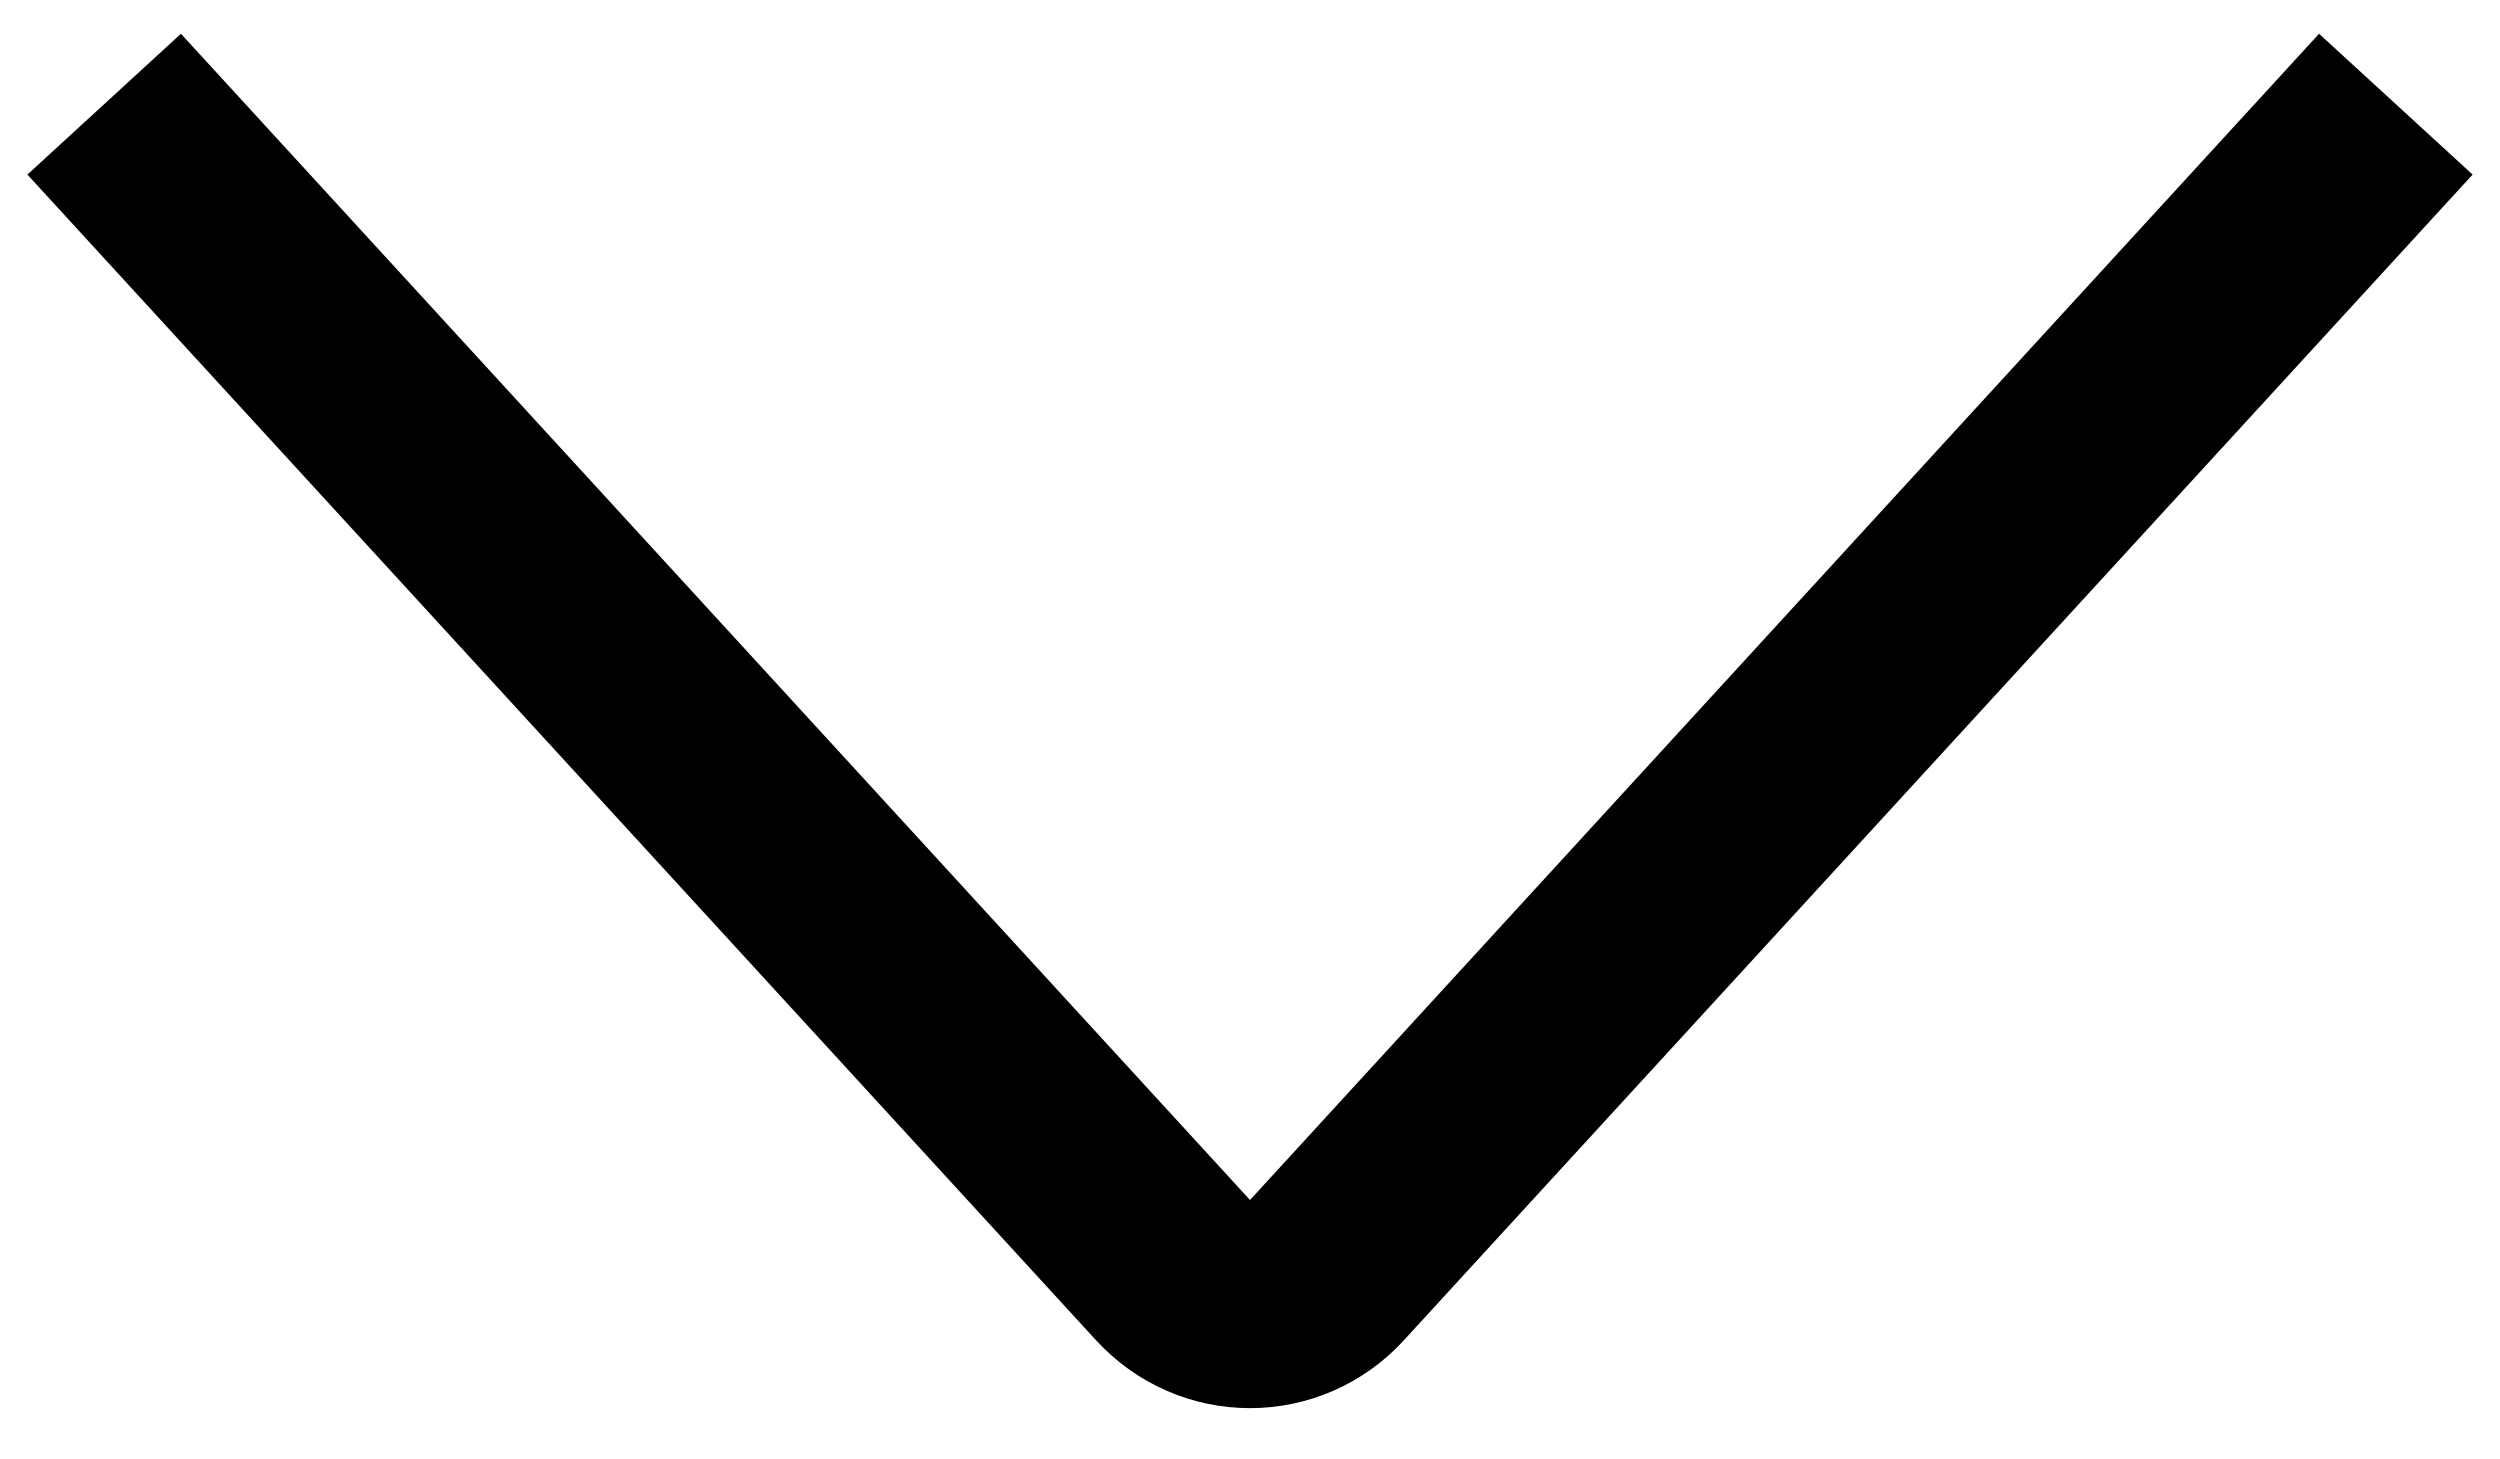
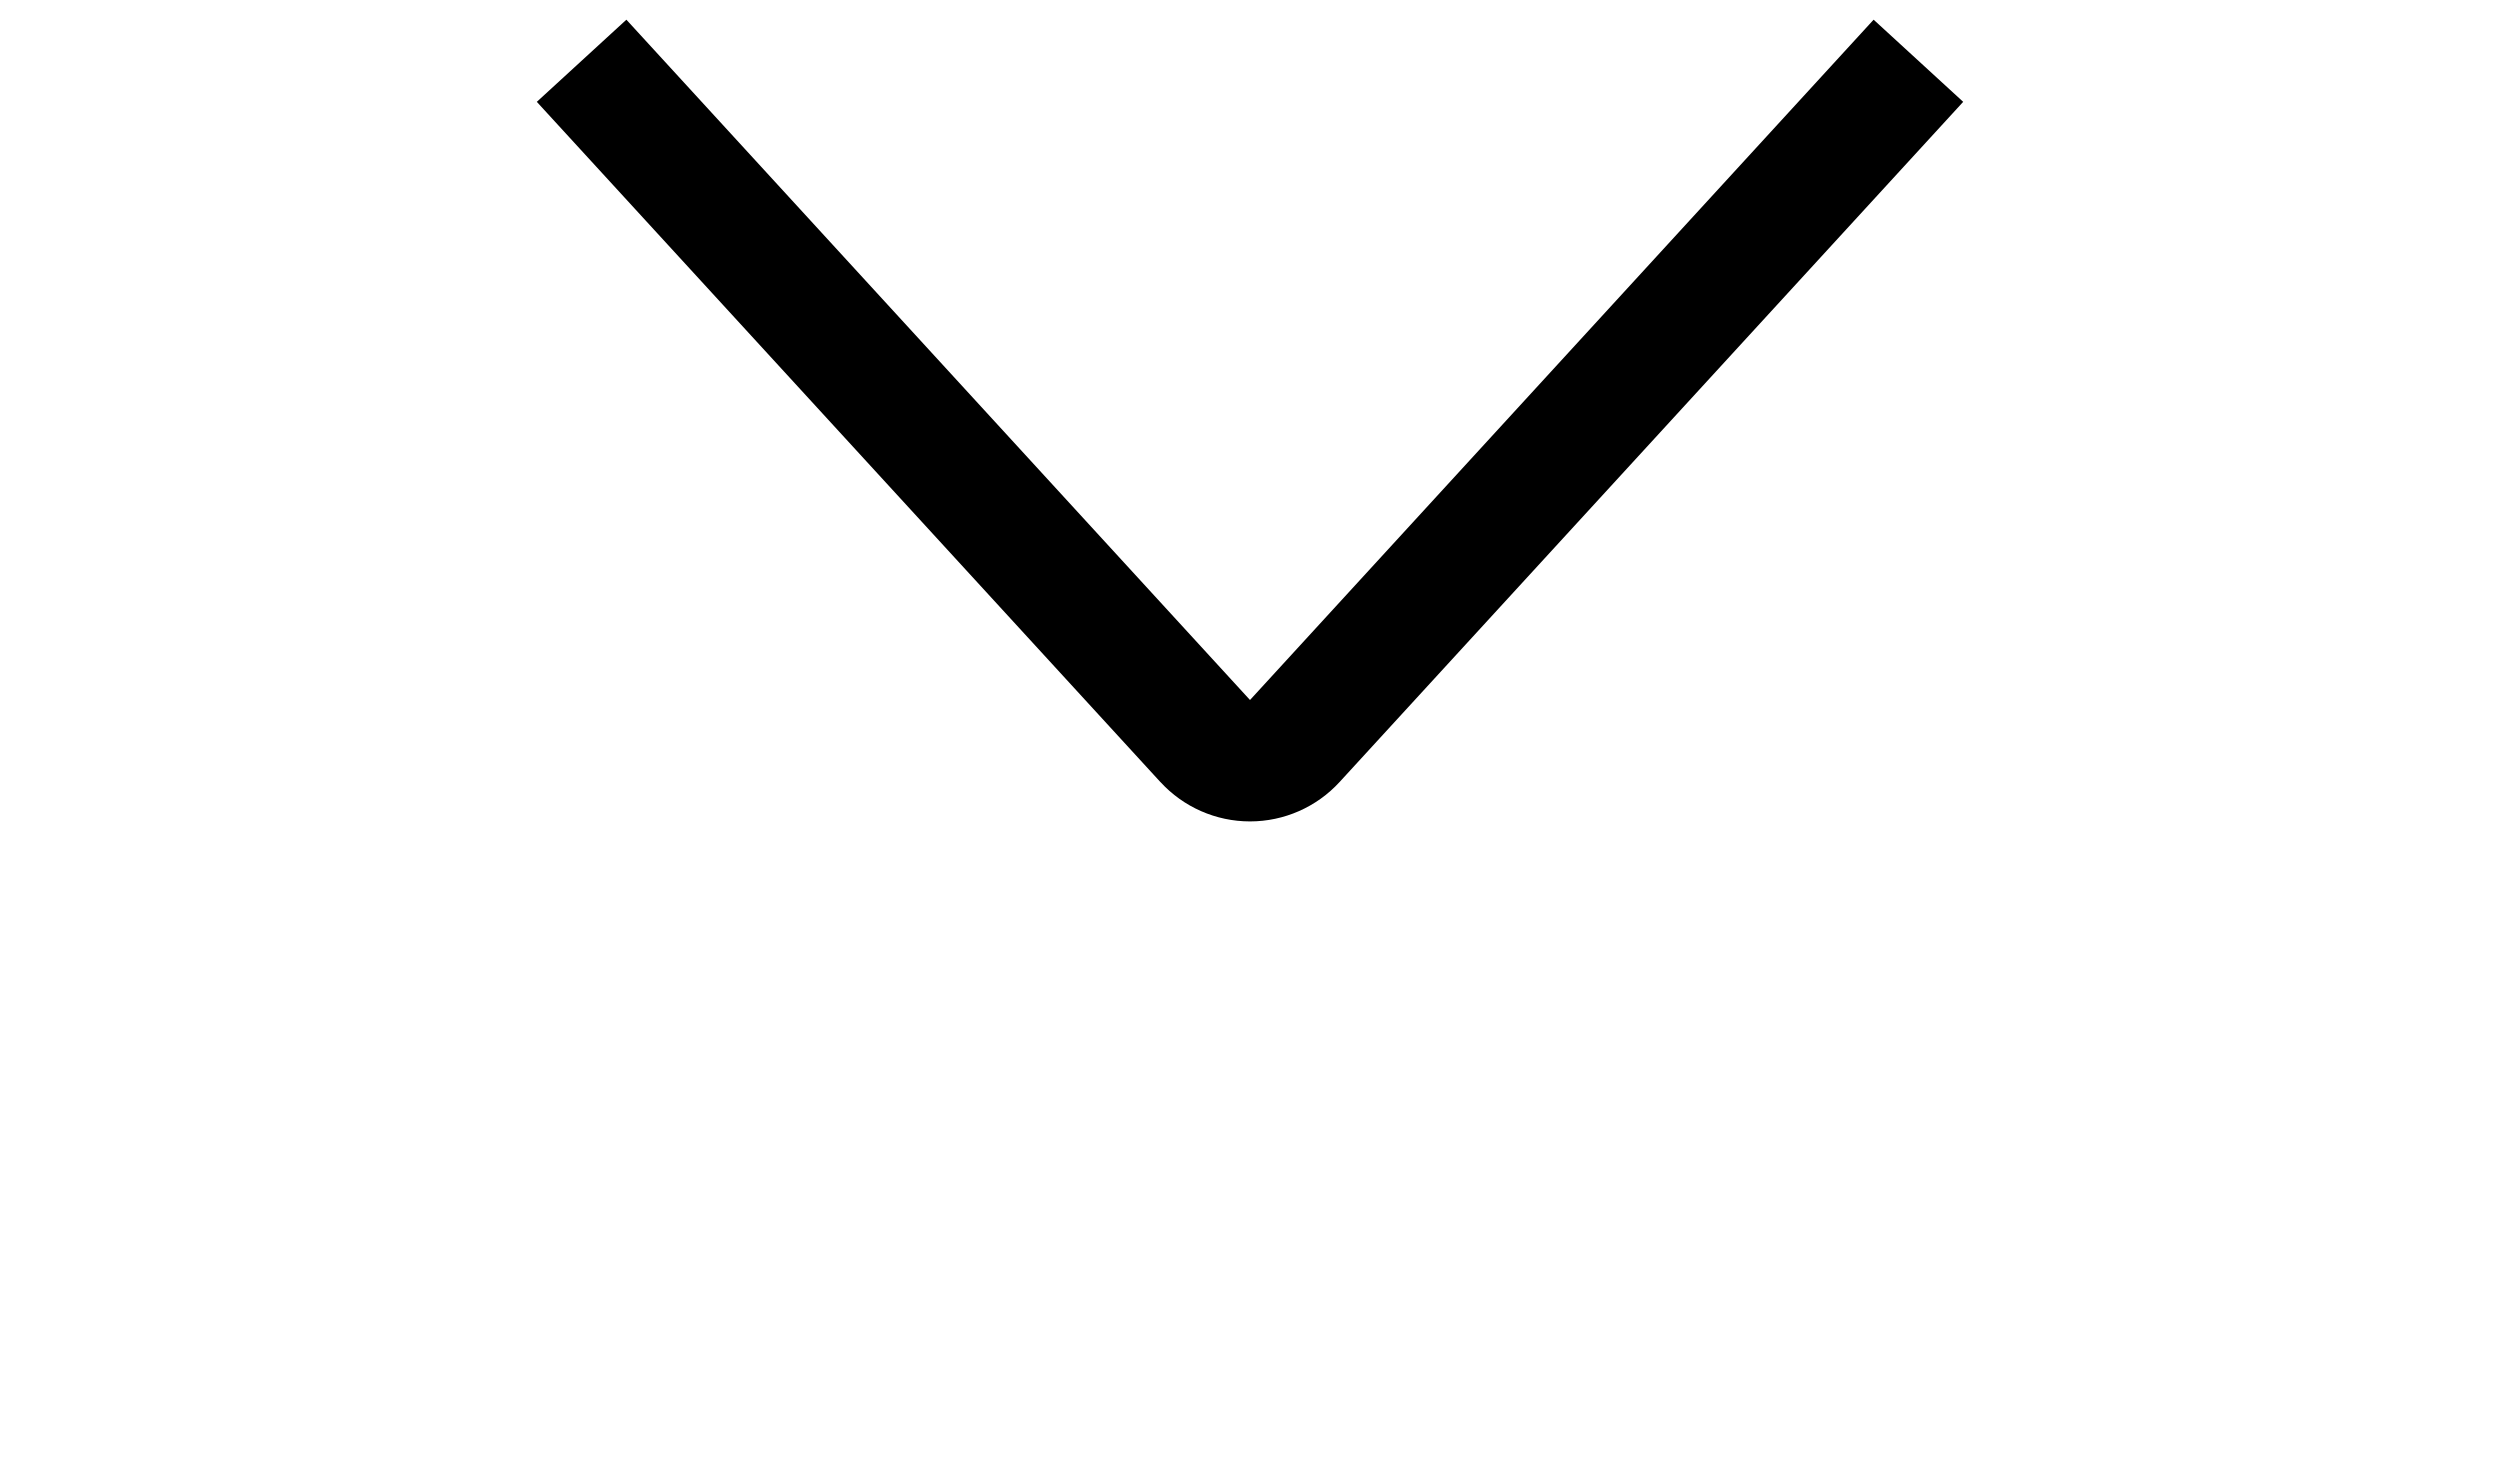
- <svg xmlns="http://www.w3.org/2000/svg" width="24" height="14">
+ <svg xmlns="http://www.w3.org/2000/svg" width="24" height="14" viewBox="0 0 24 24">
  <path fill-rule="evenodd" clip-rule="evenodd" d="M10.526 12.871L.263 1.676 1.737.324 12 11.52 22.263.324l1.474 1.352L13.474 12.87a2 2 0 01-2.948 0z" />
</svg>
